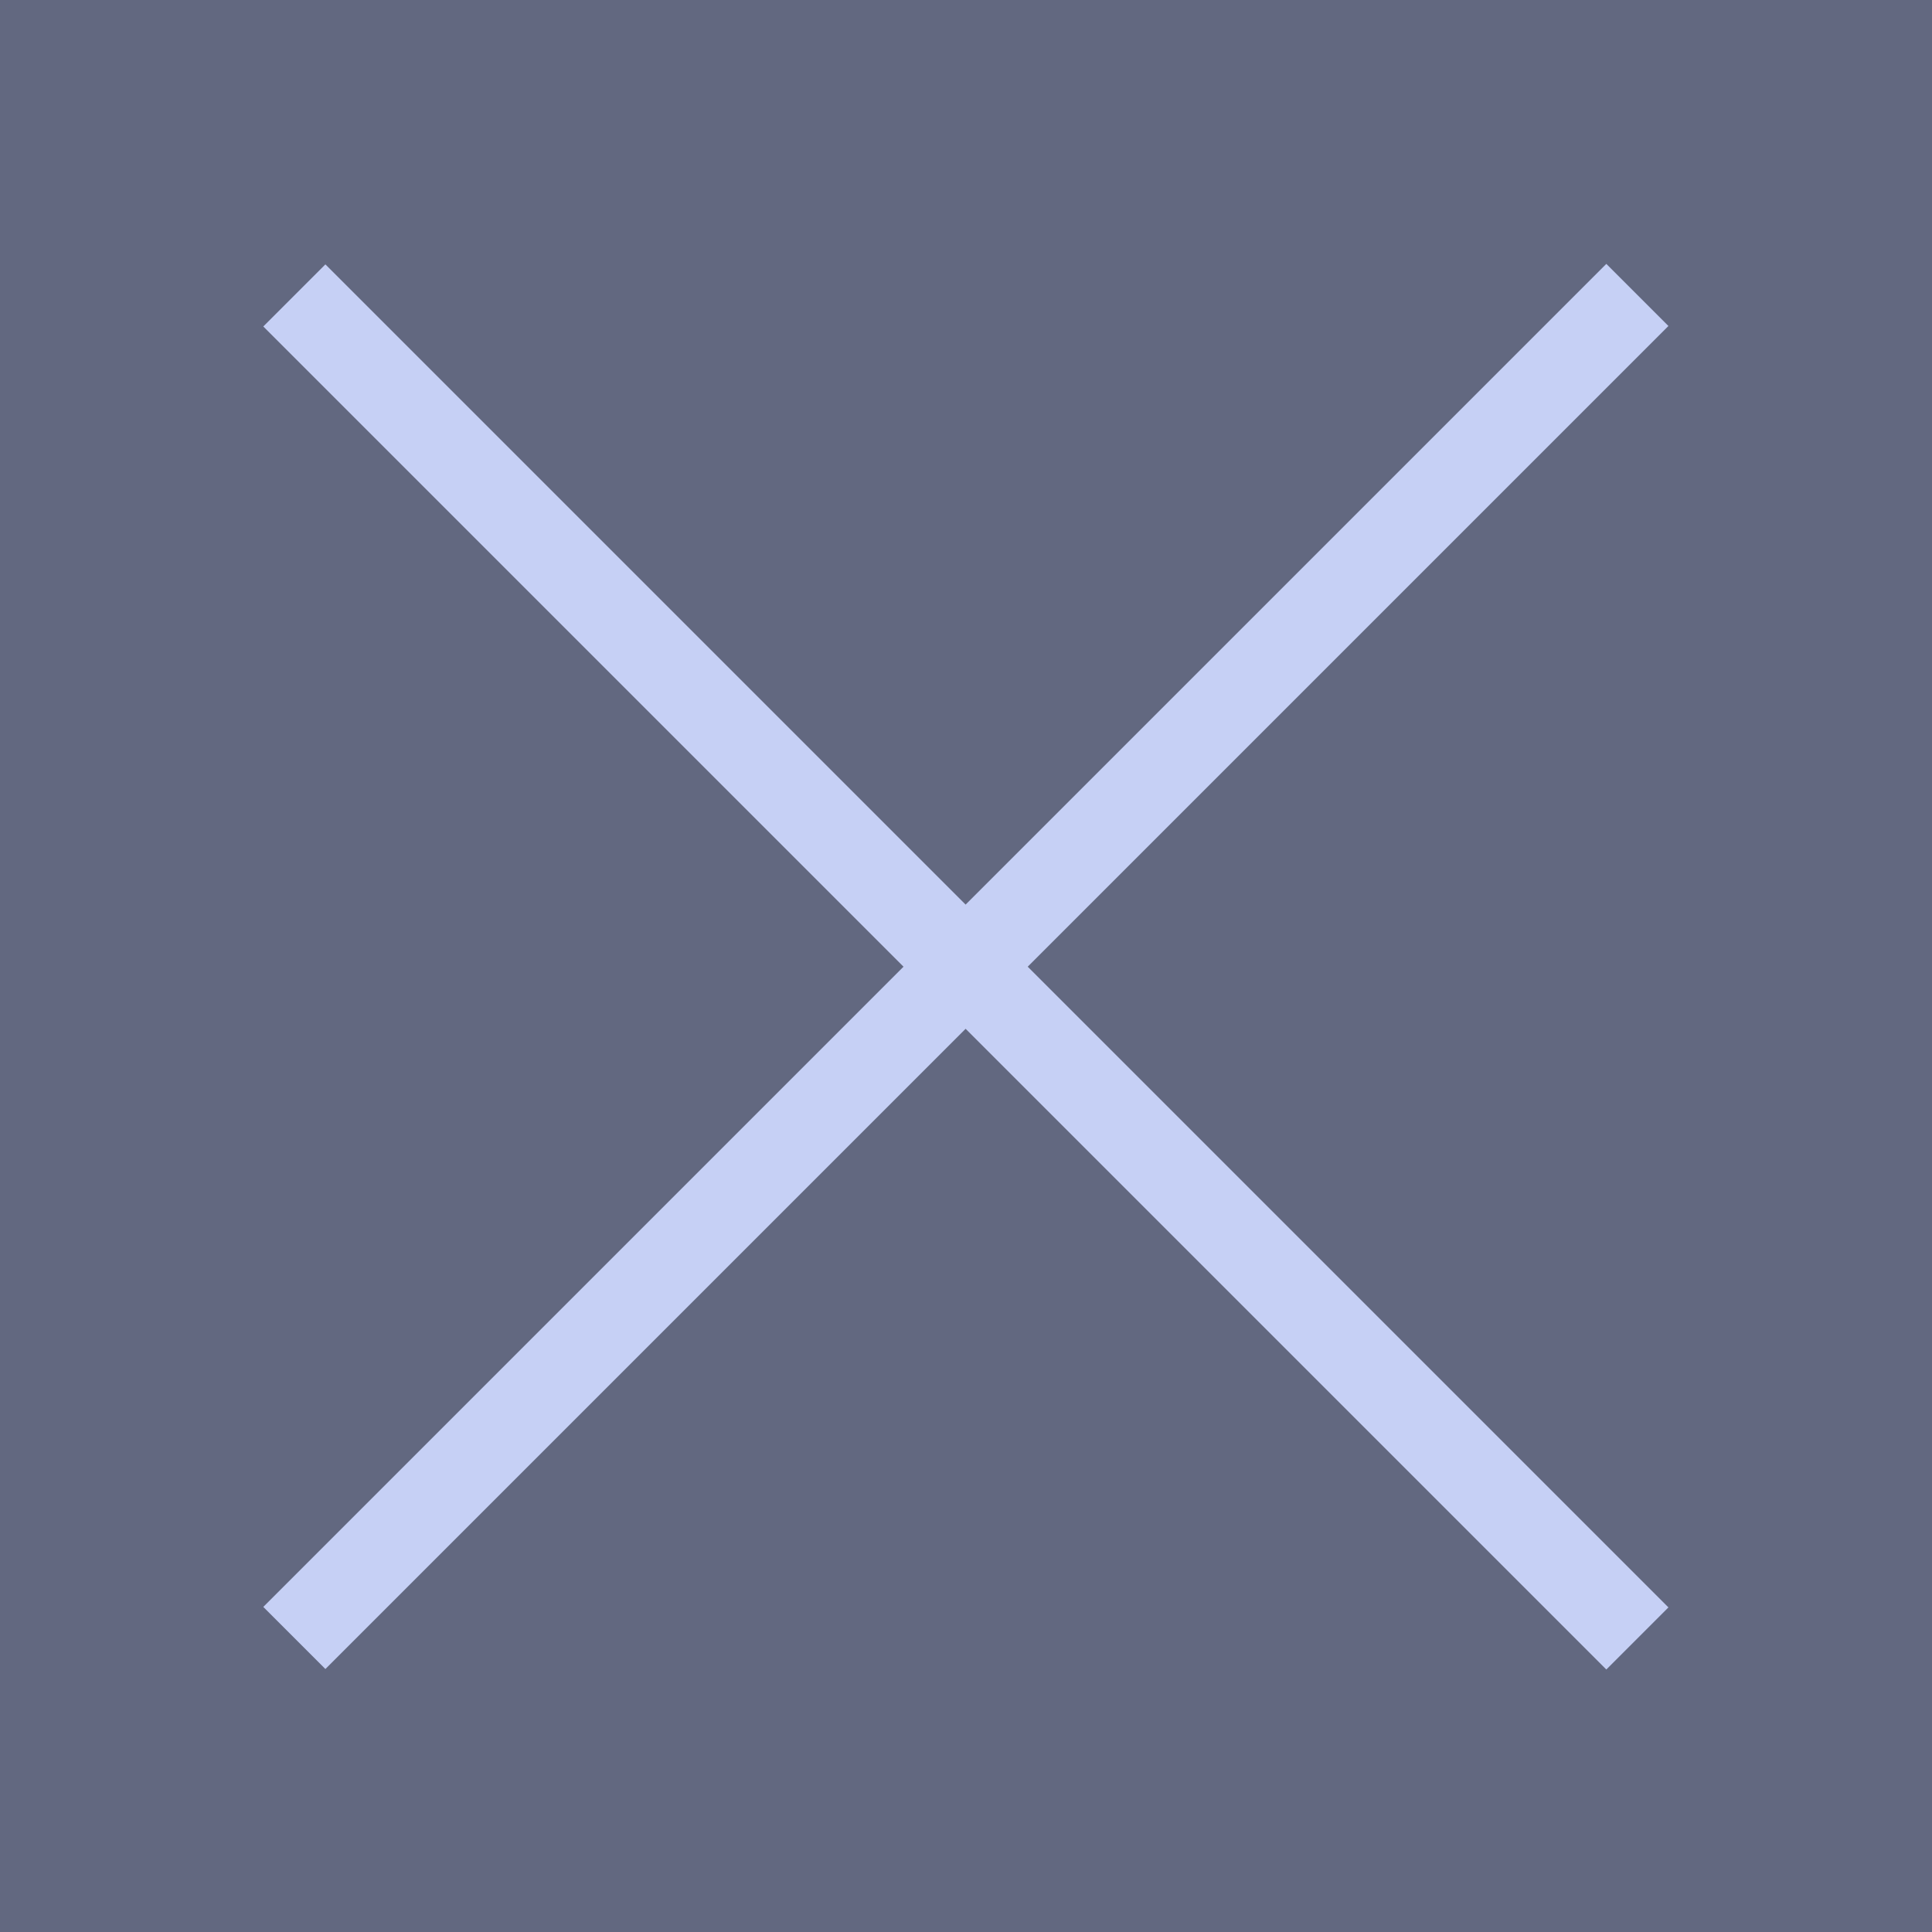
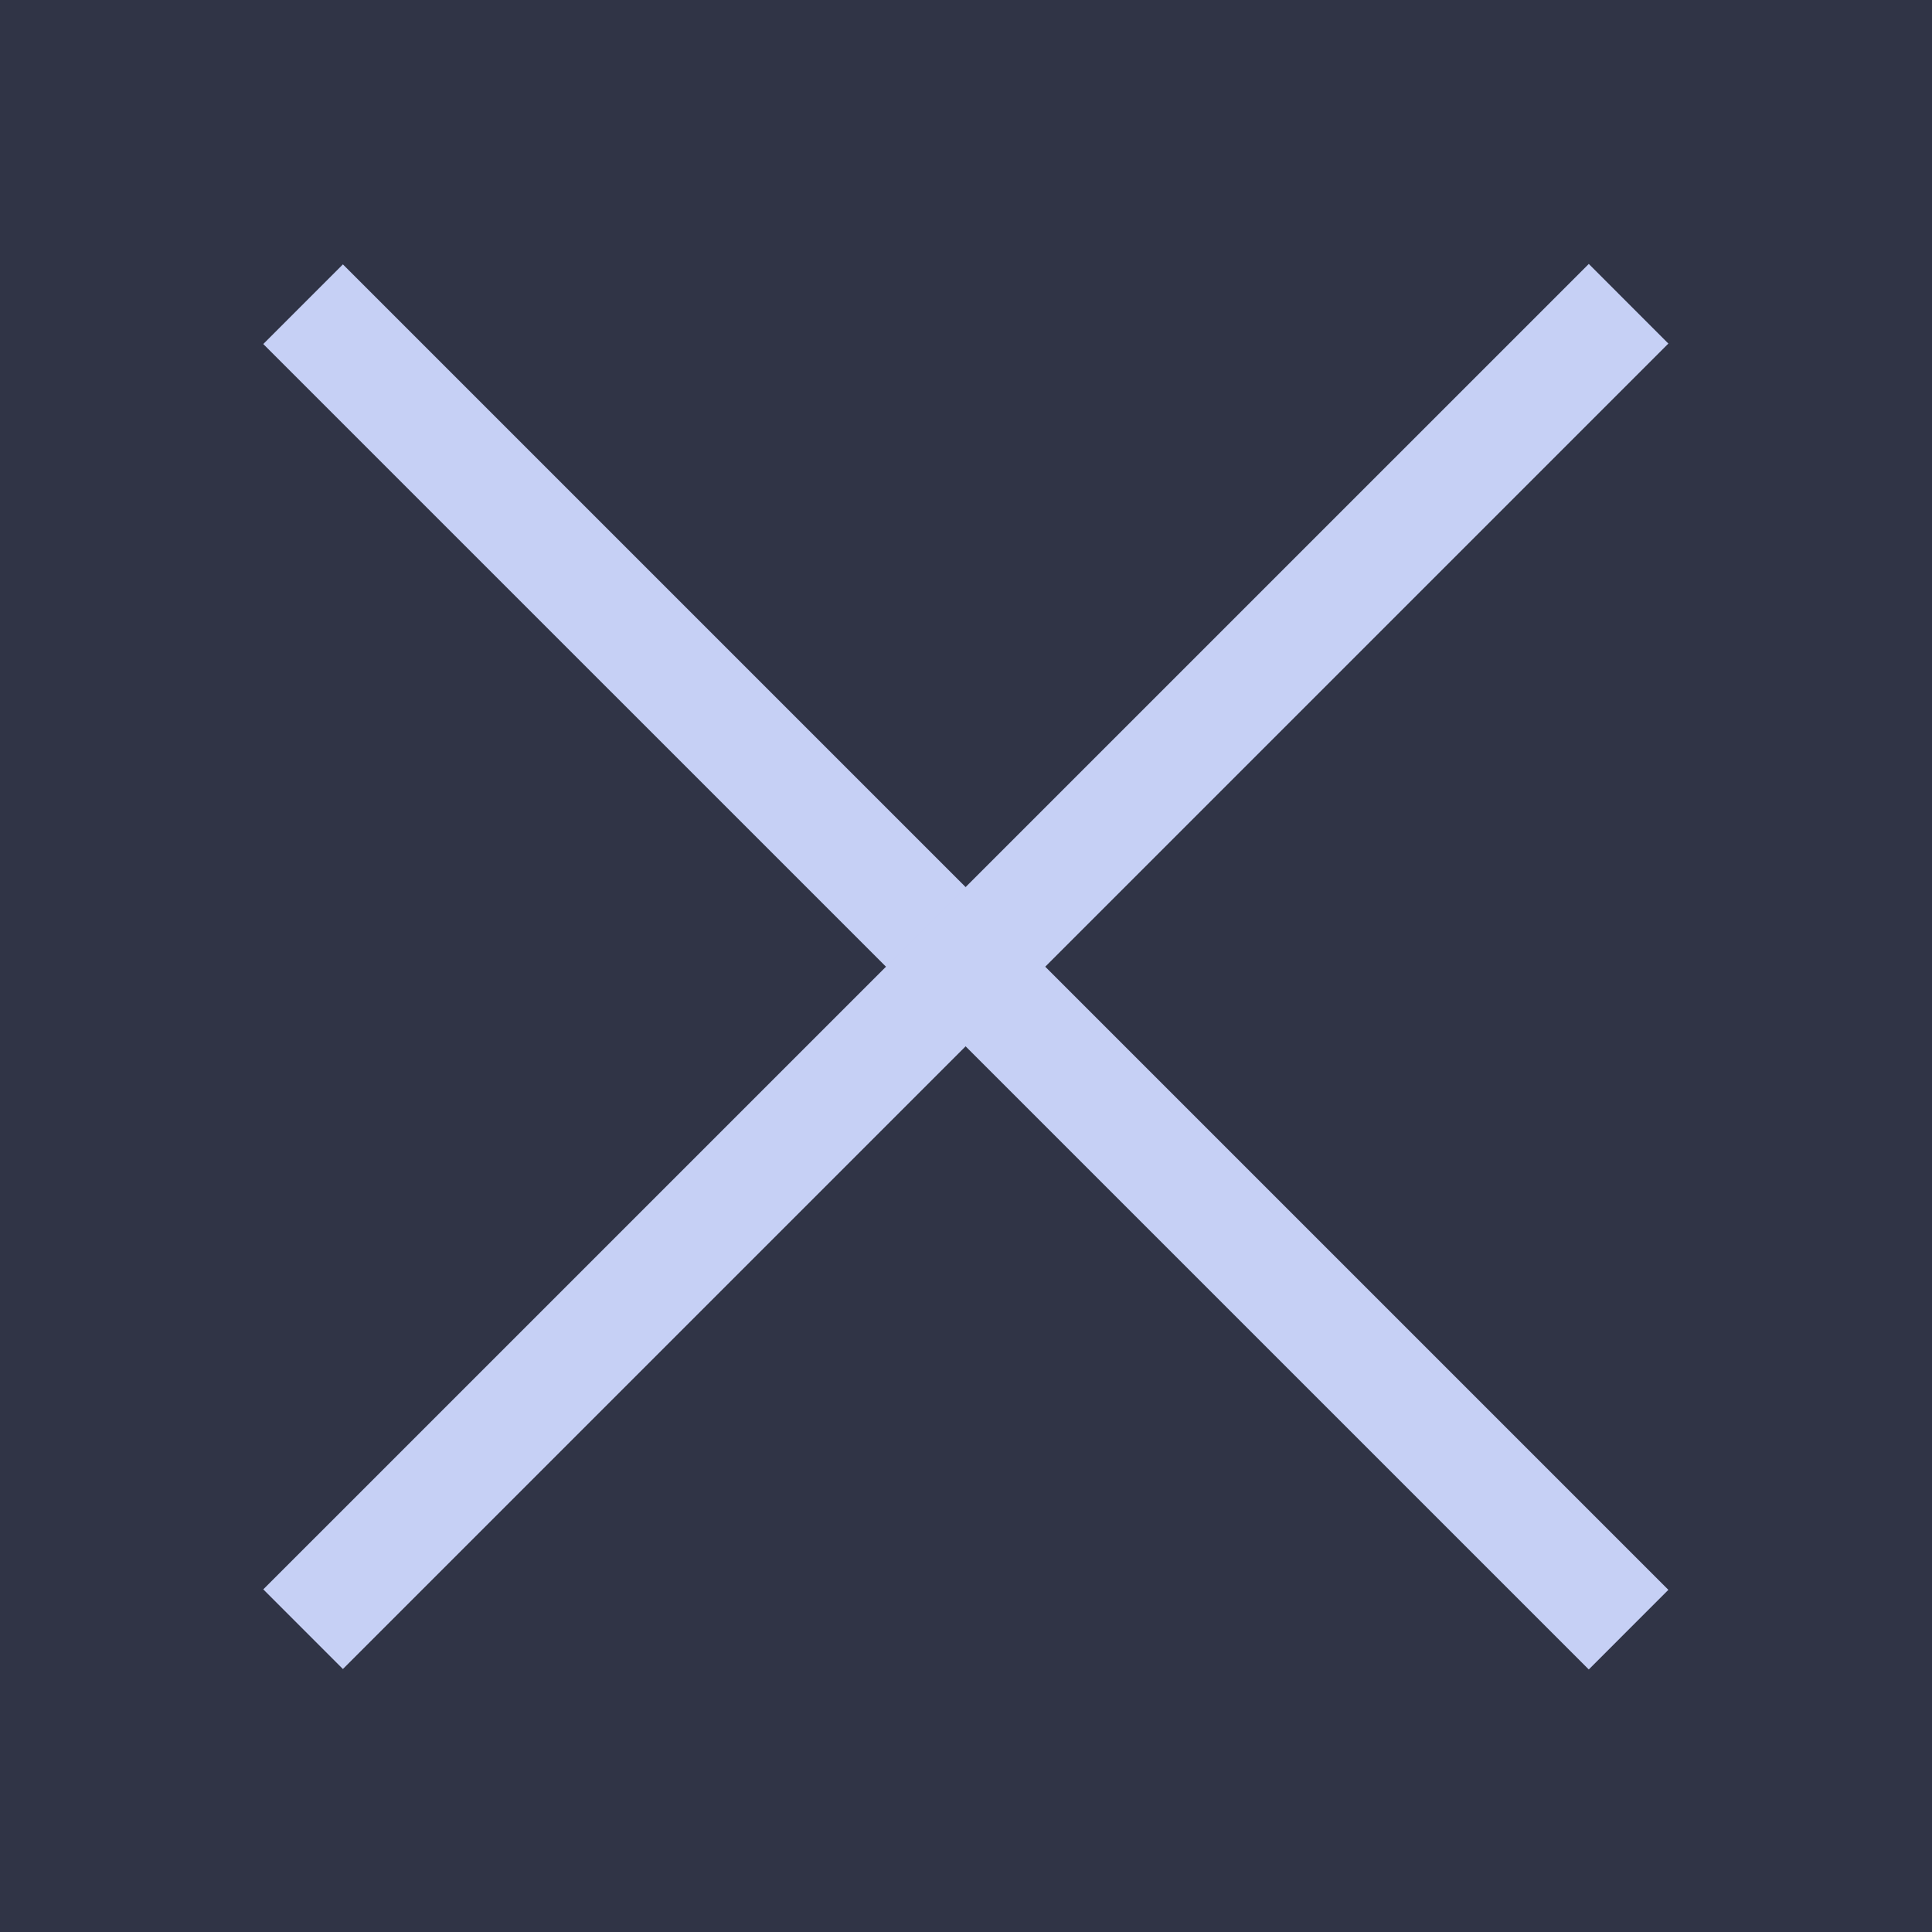
<svg xmlns="http://www.w3.org/2000/svg" viewBox="0 0 22 22" version="1.1" id="svg12">
  <defs id="defs16" />
  <g transform="translate(0-1030.36)" id="g10">
-     <path fill="#6272a4" d="m0 1030.36h22v22h-22z" id="path2" style="fill:#626880;fill-opacity:1" />
+     <path fill="#bd93f9" d="m0 1030.36h22v22h-22z" id="path2" style="fill:#303446;fill-opacity:1" />
    <g fill="#f8f8f2" id="g8">
-       <path transform="matrix(.70711.70711-.70711.70711 0 0)" d="m733.32 728.08h21.628v1h-21.628z" id="path4" style="fill:#c6d0f5;fill-opacity:1" />
-       <path transform="matrix(.70711-.70711-.70711-.70711 0 0)" d="m-739.39-744.63h21.628v1h-21.628z" id="path6" style="fill:#c6d0f5;fill-opacity:1" />
+       <path transform="matrix(0.70711,0.70711,-0.70711,0.70711,0,0)" d="m 733.461,727.939 21.345,-1.3e-4 2.9e-4,1.282 -21.345,5.8e-4 z" id="path4" style="fill:#c6d0f5;fill-opacity:1" />
+       <path transform="matrix(0.70711,-0.70711,-0.70711,-0.70711,0,0)" d="m -739.249,-744.771 21.345,-1.8e-4 3.4e-4,1.282 -21.345,5.3e-4 z" id="path6" style="fill:#c6d0f5;fill-opacity:1;stroke-width:1.5;stroke-dasharray:none" />
    </g>
  </g>
</svg>
